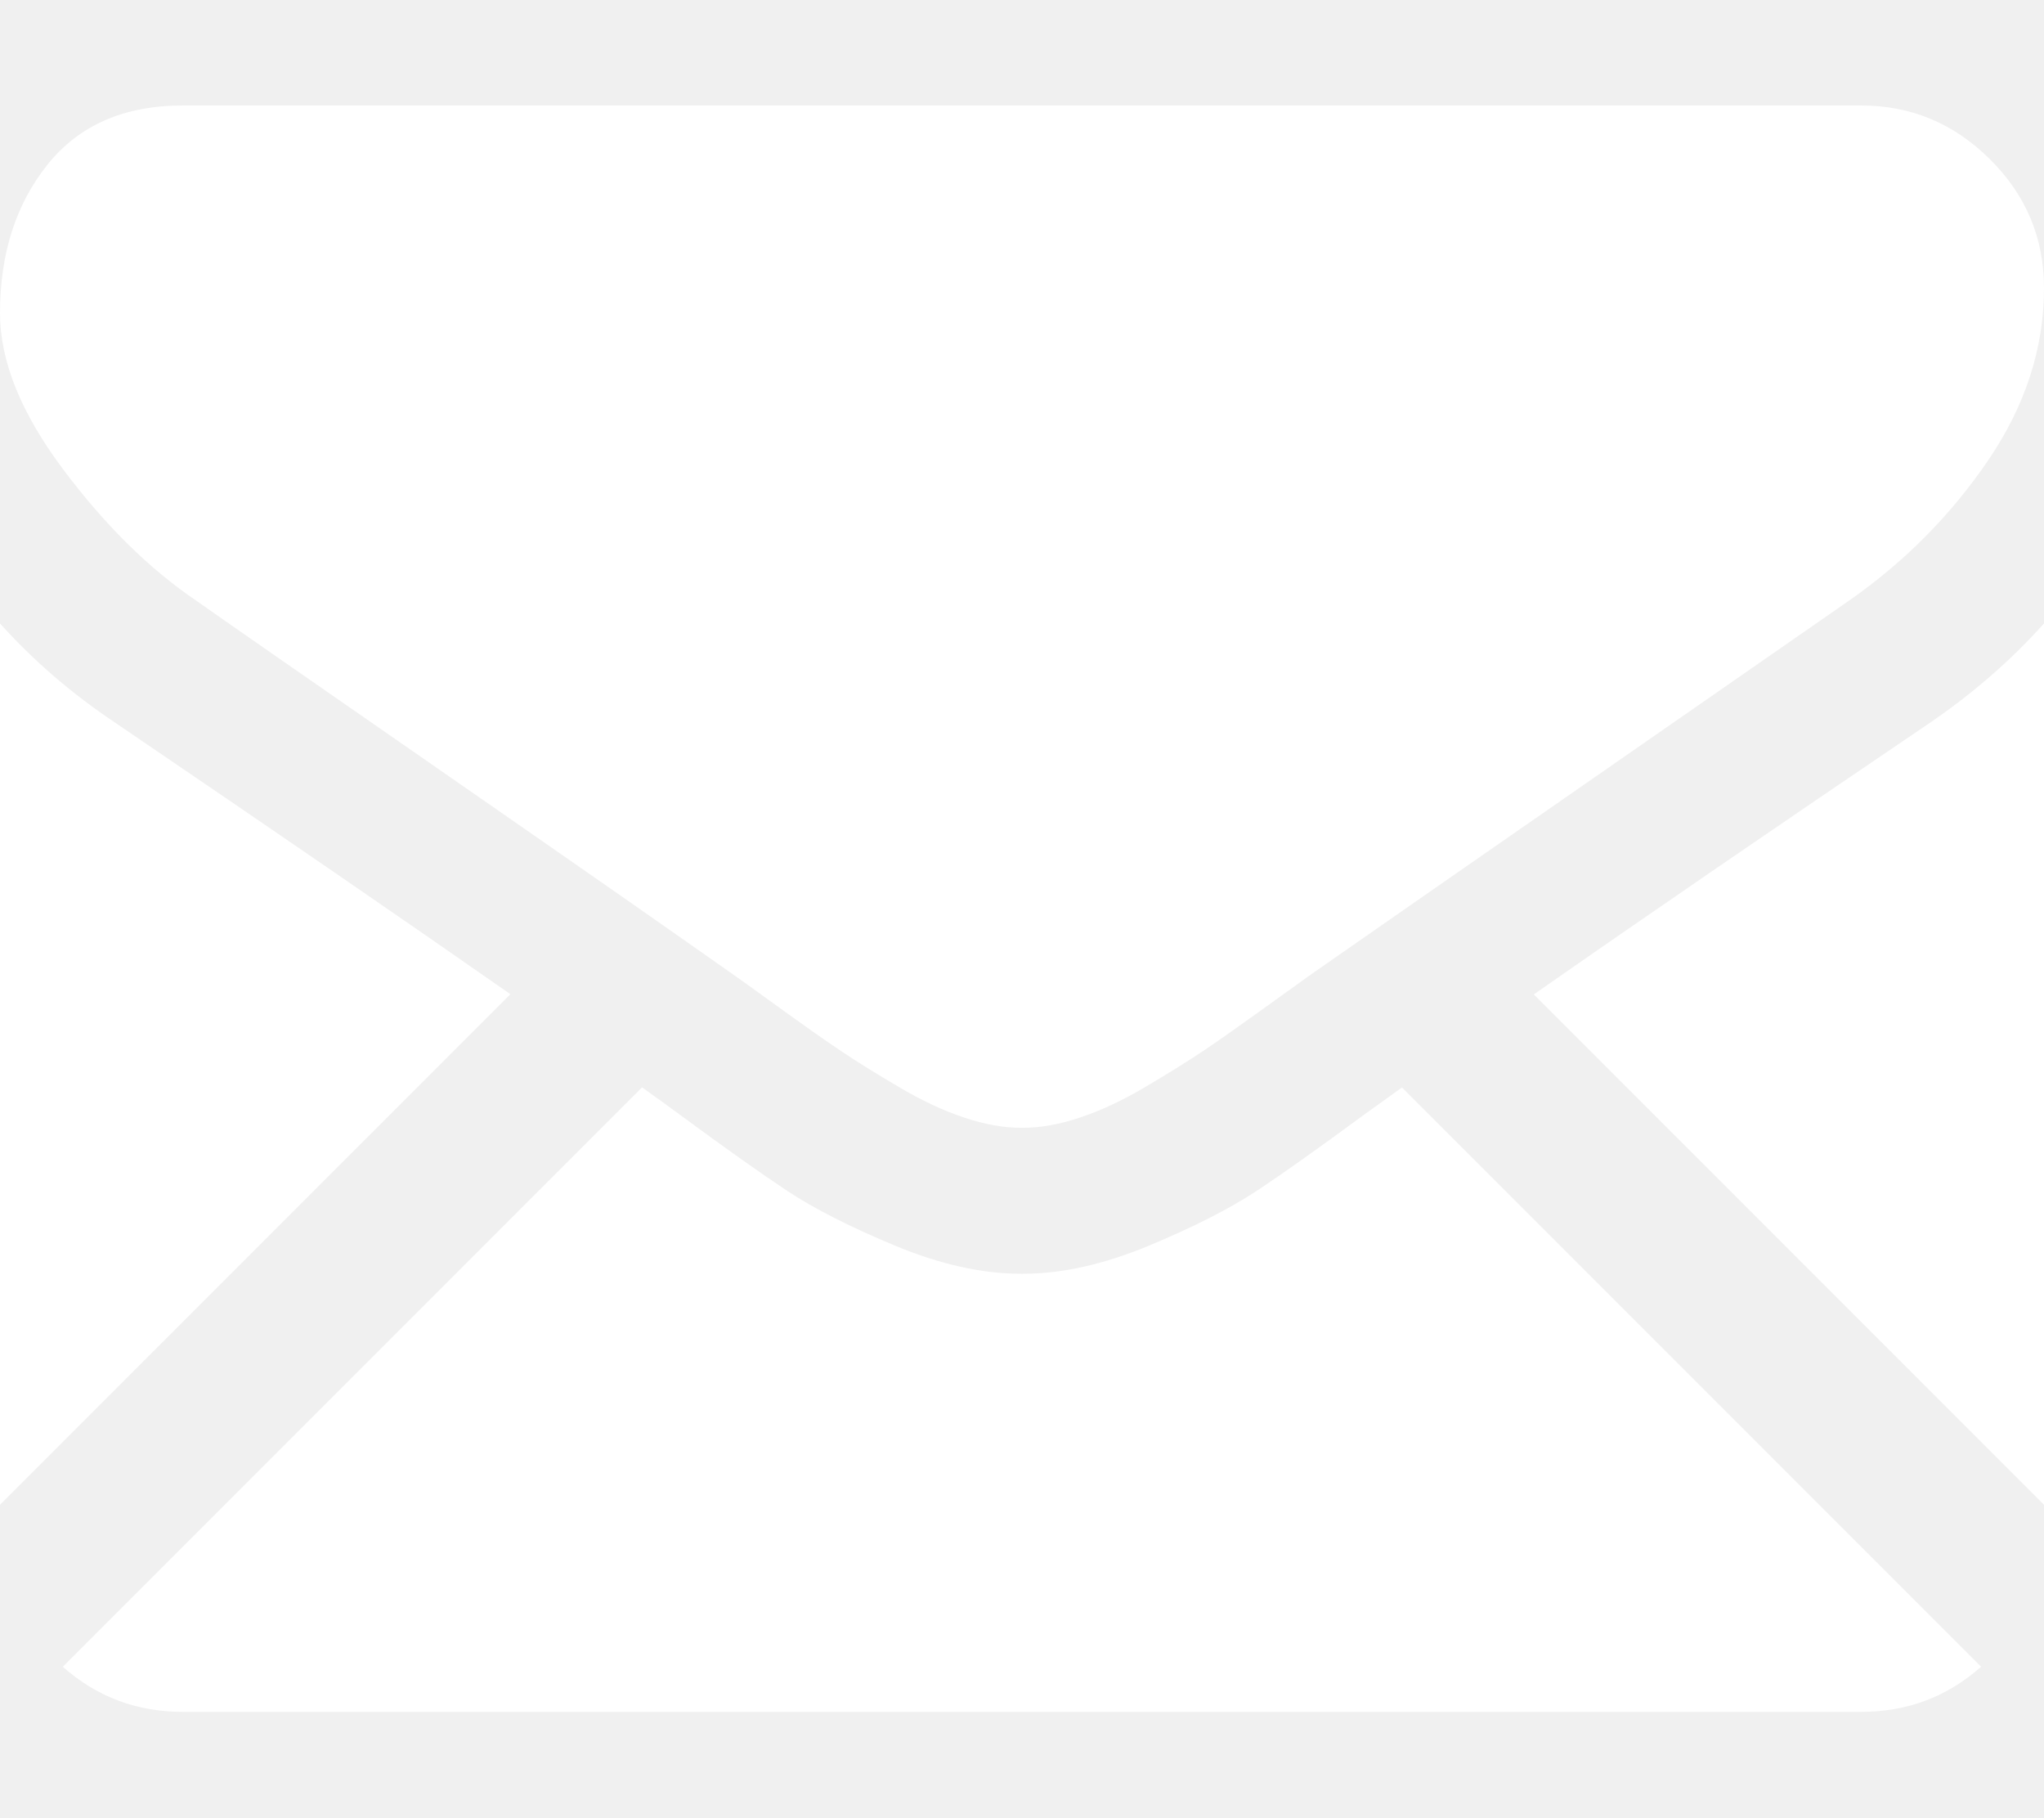
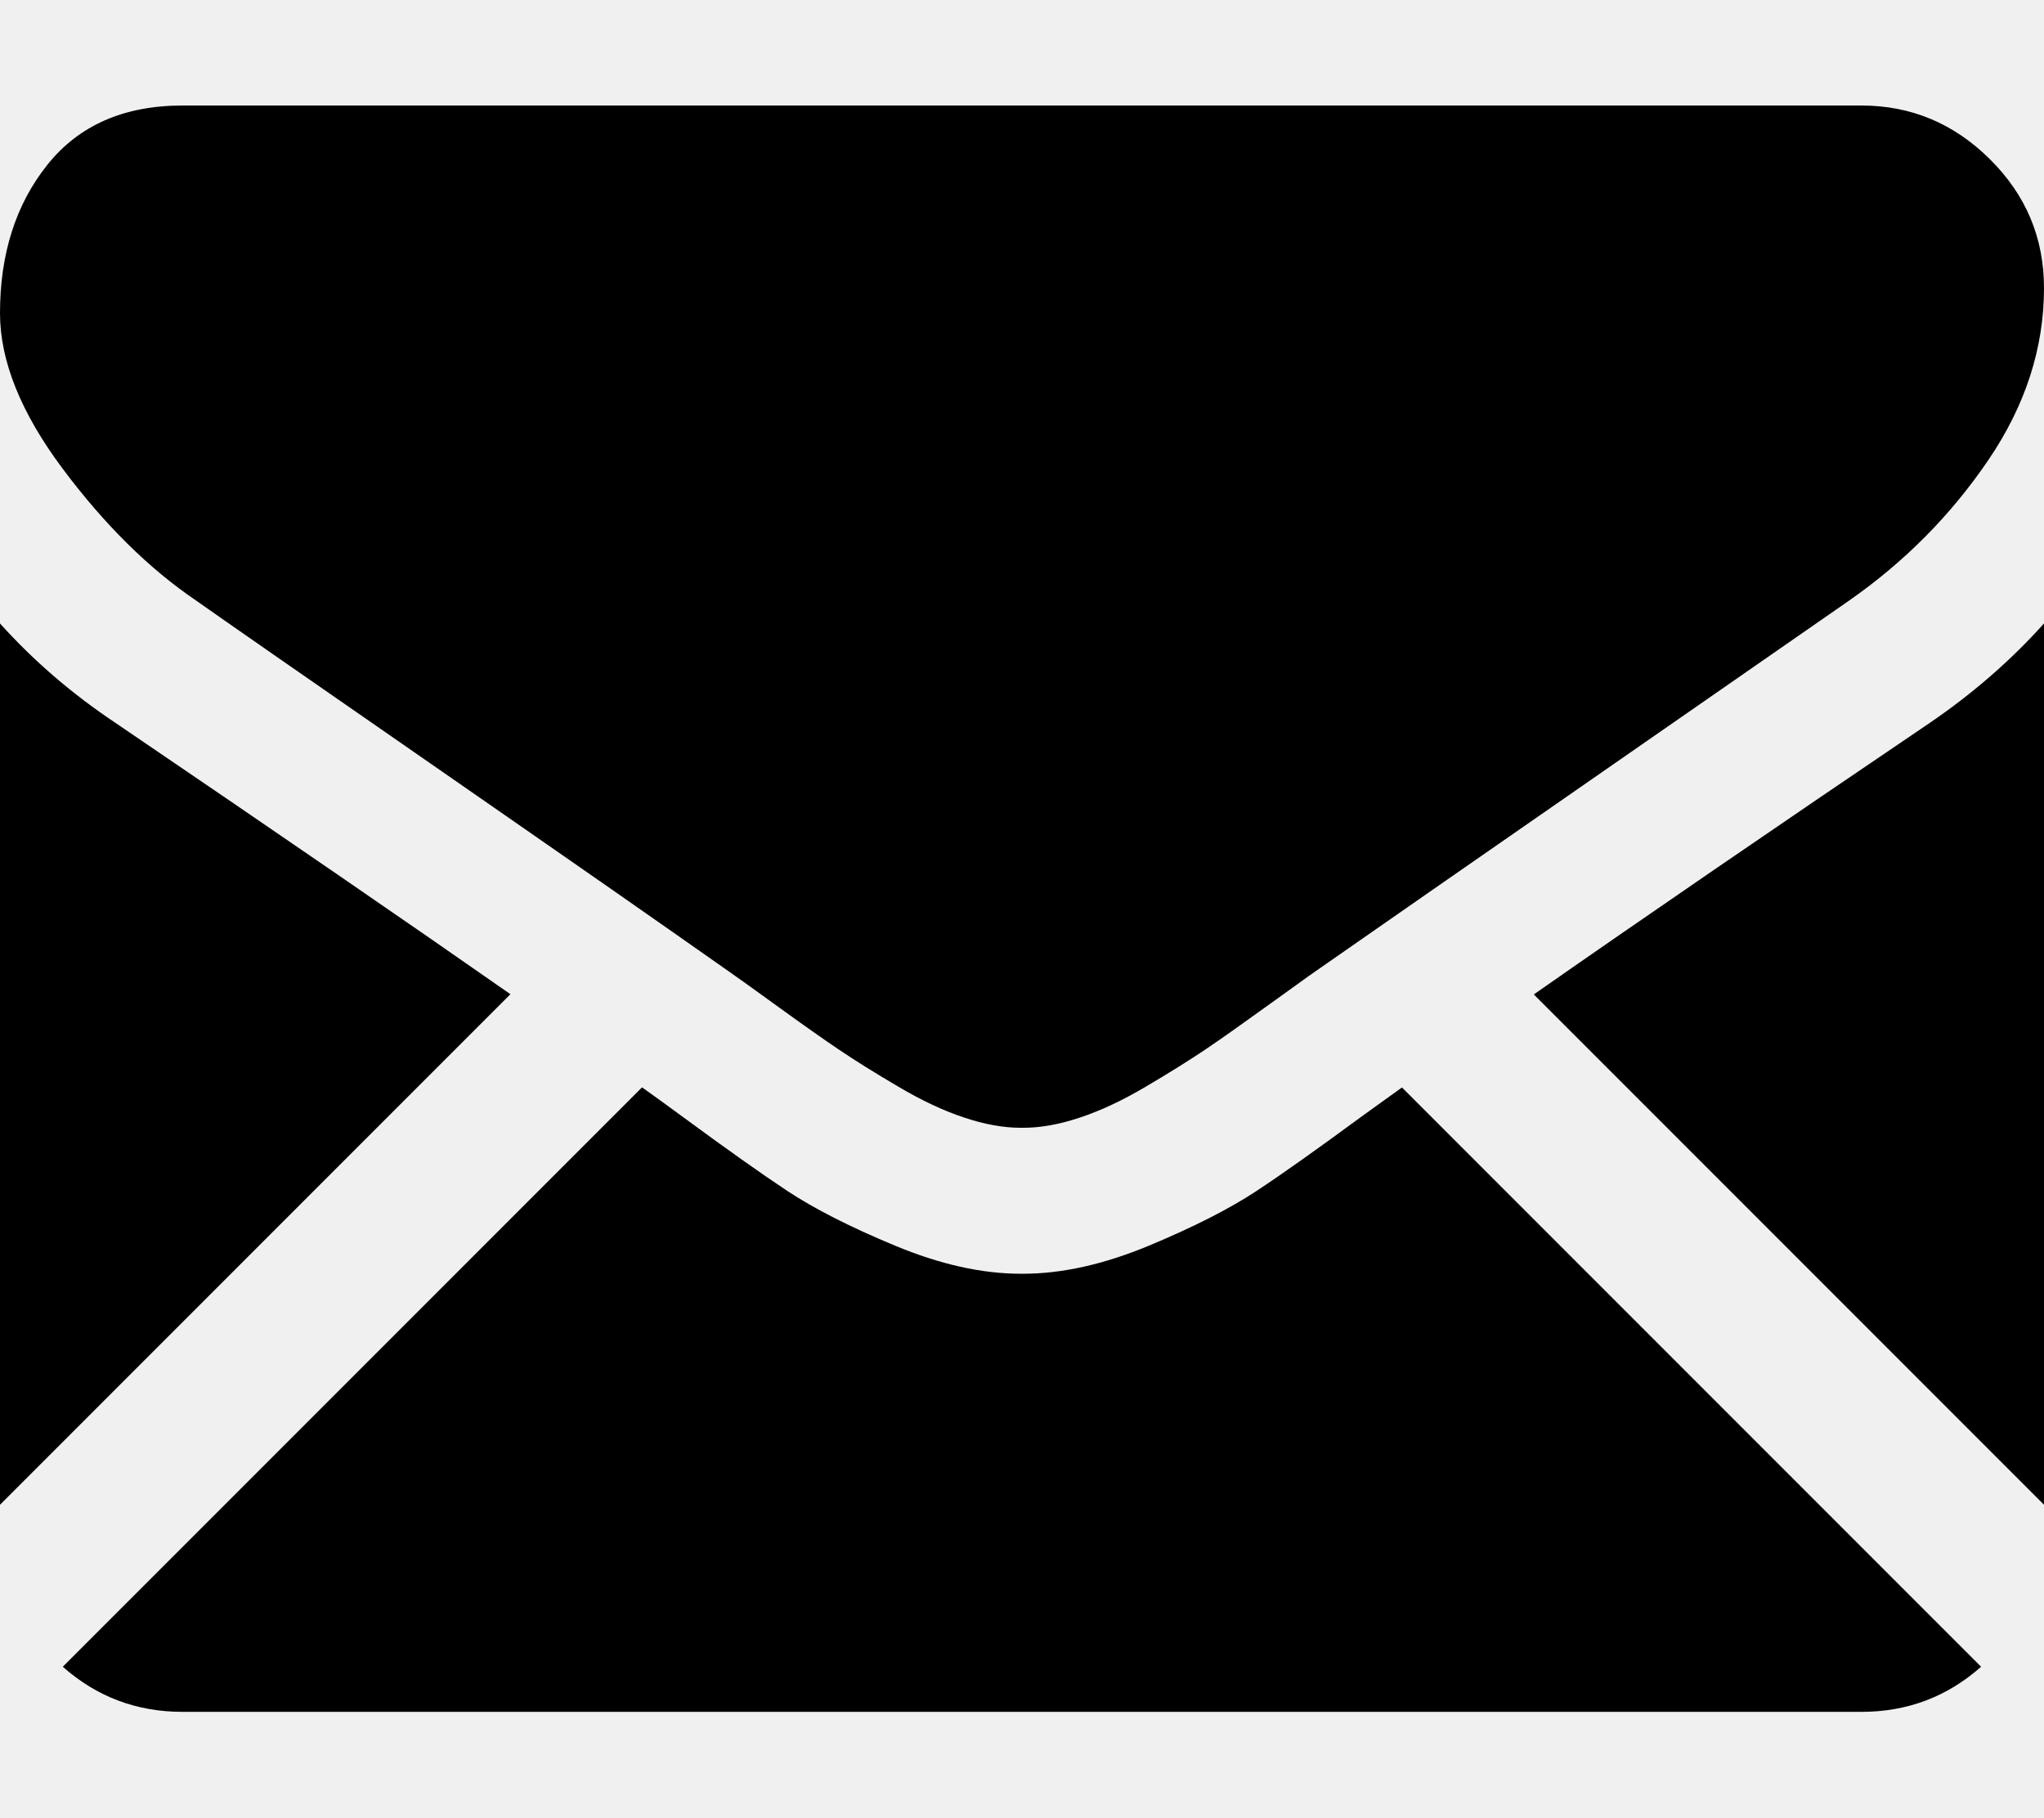
- <svg xmlns="http://www.w3.org/2000/svg" width="18" height="16" viewBox="0 0 18 16" fill="none">
-   <path d="M16.392 15.071C16.797 15.071 17.148 14.938 17.446 14.674L12.346 9.574C12.224 9.662 12.105 9.747 11.993 9.828C11.611 10.109 11.302 10.329 11.064 10.486C10.826 10.643 10.509 10.804 10.115 10.968C9.719 11.132 9.351 11.214 9.01 11.214H9H8.99C8.648 11.214 8.28 11.132 7.885 10.968C7.489 10.804 7.173 10.643 6.935 10.486C6.698 10.329 6.388 10.109 6.006 9.828C5.9 9.75 5.782 9.664 5.654 9.573L0.553 14.674C0.851 14.938 1.202 15.071 1.607 15.071H16.392Z" fill="white" />
-   <path d="M1.015 6.363C0.633 6.108 0.295 5.817 0 5.489V13.248L4.495 8.753C3.596 8.125 2.437 7.329 1.015 6.363Z" fill="white" />
-   <path d="M16.996 6.363C15.628 7.289 14.465 8.086 13.507 8.755L18 13.248V5.489C17.712 5.81 17.378 6.102 16.996 6.363Z" fill="white" />
-   <path d="M16.393 0.929H1.607C1.092 0.929 0.695 1.103 0.417 1.451C0.139 1.799 0 2.235 0 2.757C0 3.179 0.185 3.636 0.553 4.128C0.921 4.62 1.313 5.007 1.728 5.288C1.956 5.449 2.642 5.926 3.787 6.719C4.405 7.148 4.943 7.521 5.405 7.843C5.799 8.118 6.138 8.355 6.419 8.553C6.451 8.575 6.502 8.611 6.569 8.659C6.641 8.711 6.733 8.777 6.846 8.859C7.063 9.016 7.244 9.144 7.388 9.241C7.532 9.338 7.706 9.447 7.911 9.567C8.115 9.688 8.307 9.778 8.488 9.838C8.669 9.899 8.836 9.929 8.99 9.929H9H9.01C9.164 9.929 9.332 9.899 9.513 9.838C9.693 9.778 9.886 9.688 10.09 9.567C10.294 9.447 10.468 9.338 10.613 9.241C10.757 9.144 10.937 9.016 11.155 8.859C11.268 8.777 11.36 8.711 11.432 8.66C11.499 8.611 11.55 8.575 11.582 8.553C11.8 8.401 12.141 8.164 12.598 7.846C13.431 7.268 14.658 6.416 16.283 5.288C16.772 4.947 17.18 4.535 17.508 4.053C17.836 3.571 18 3.065 18 2.536C18 2.094 17.841 1.716 17.523 1.401C17.205 1.086 16.828 0.929 16.393 0.929Z" fill="white" />
+ <svg xmlns="http://www.w3.org/2000/svg" width="18" height="16" viewBox="0 0 18 16">
+   <path d="M16.392 15.071C16.797 15.071 17.148 14.938 17.446 14.674L12.346 9.574C12.224 9.662 12.105 9.747 11.993 9.828C11.611 10.109 11.302 10.329 11.064 10.486C10.826 10.643 10.509 10.804 10.115 10.968C9.719 11.132 9.351 11.214 9.01 11.214H9H8.99C8.648 11.214 8.28 11.132 7.885 10.968C7.489 10.804 7.173 10.643 6.935 10.486C6.698 10.329 6.388 10.109 6.006 9.828C5.9 9.75 5.782 9.664 5.654 9.573L0.553 14.674C0.851 14.938 1.202 15.071 1.607 15.071H16.392Z" />
+   <path d="M1.015 6.363C0.633 6.108 0.295 5.817 0 5.489V13.248L4.495 8.753C3.596 8.125 2.437 7.329 1.015 6.363Z" />
+   <path d="M16.996 6.363C15.628 7.289 14.465 8.086 13.507 8.755L18 13.248V5.489C17.712 5.81 17.378 6.102 16.996 6.363Z" />
+   <path d="M16.393 0.929H1.607C1.092 0.929 0.695 1.103 0.417 1.451C0.139 1.799 0 2.235 0 2.757C0 3.179 0.185 3.636 0.553 4.128C0.921 4.62 1.313 5.007 1.728 5.288C1.956 5.449 2.642 5.926 3.787 6.719C4.405 7.148 4.943 7.521 5.405 7.843C5.799 8.118 6.138 8.355 6.419 8.553C6.451 8.575 6.502 8.611 6.569 8.659C6.641 8.711 6.733 8.777 6.846 8.859C7.063 9.016 7.244 9.144 7.388 9.241C7.532 9.338 7.706 9.447 7.911 9.567C8.115 9.688 8.307 9.778 8.488 9.838C8.669 9.899 8.836 9.929 8.99 9.929H9H9.01C9.164 9.929 9.332 9.899 9.513 9.838C9.693 9.778 9.886 9.688 10.09 9.567C10.294 9.447 10.468 9.338 10.613 9.241C10.757 9.144 10.937 9.016 11.155 8.859C11.268 8.777 11.36 8.711 11.432 8.66C11.499 8.611 11.55 8.575 11.582 8.553C11.8 8.401 12.141 8.164 12.598 7.846C13.431 7.268 14.658 6.416 16.283 5.288C16.772 4.947 17.18 4.535 17.508 4.053C17.836 3.571 18 3.065 18 2.536C18 2.094 17.841 1.716 17.523 1.401C17.205 1.086 16.828 0.929 16.393 0.929Z" />
</svg>
